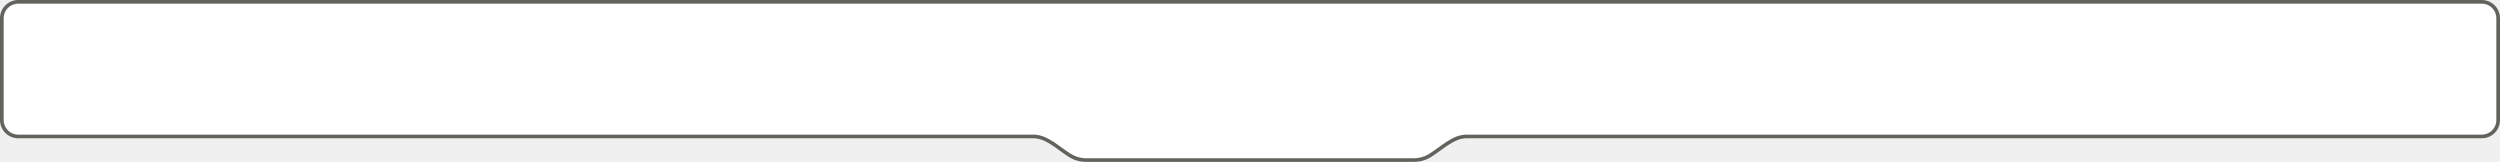
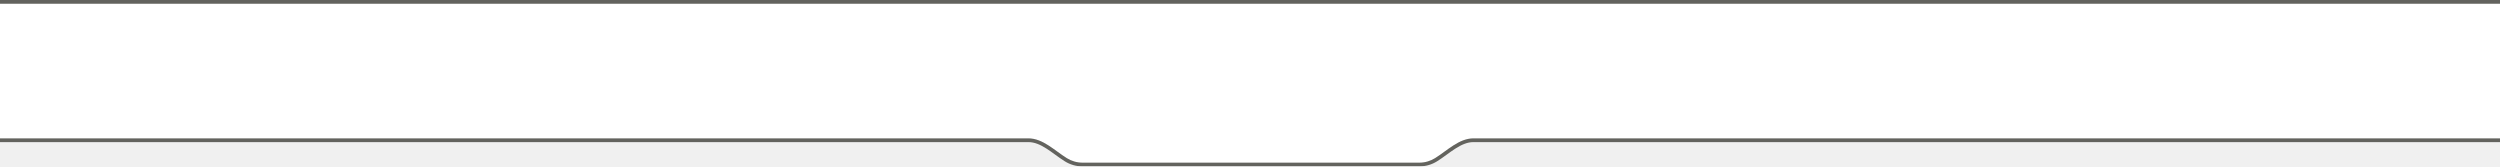
- <svg xmlns="http://www.w3.org/2000/svg" width="1374" height="89" viewBox="0 0 1374 89" fill="none">
-   <mask id="path-1-outside-1_801_323" maskUnits="userSpaceOnUse" x="0" y="0" width="1374" height="89" fill="black">
-     <rect fill="white" width="1374" height="89" />
-     <path fill-rule="evenodd" clip-rule="evenodd" d="M10 2C5.582 2 2 5.582 2 10V66C2 70.418 5.582 74 10 74H568.031C575.717 74 582.047 80.557 588.58 84.608C591.025 86.124 593.91 87 597 87H777C780.09 87 782.975 86.124 785.42 84.608C791.953 80.557 798.283 74 805.969 74H1364C1368.42 74 1372 70.418 1372 66V10C1372 5.582 1368.42 2 1364 2H777H597H10Z" />
+ <svg xmlns="http://www.w3.org/2000/svg" width="1337" height="89" viewBox="0 0 1337 89" fill="none">
+   <mask id="path-1-outside-1_964_989" maskUnits="userSpaceOnUse" x="-18" y="0" width="1374" height="89" fill="black">
+     <rect fill="white" x="-18" width="1374" height="89" />
+     <path fill-rule="evenodd" clip-rule="evenodd" d="M-8 2C-12.418 2 -16 5.582 -16 10V66C-16 70.418 -12.418 74 -8 74H550.031C557.717 74 564.047 80.557 570.58 84.608C573.025 86.124 575.91 87 579 87H759C762.09 87 764.975 86.124 767.42 84.608C773.953 80.557 780.283 74 787.969 74H1346C1350.42 74 1354 70.418 1354 66V10C1354 5.582 1350.42 2 1346 2H759H579H-8Z" />
  </mask>
-   <path fill-rule="evenodd" clip-rule="evenodd" d="M10 2C5.582 2 2 5.582 2 10V66C2 70.418 5.582 74 10 74H568.031C575.717 74 582.047 80.557 588.58 84.608C591.025 86.124 593.91 87 597 87H777C780.09 87 782.975 86.124 785.42 84.608C791.953 80.557 798.283 74 805.969 74H1364C1368.42 74 1372 70.418 1372 66V10C1372 5.582 1368.42 2 1364 2H777H597H10Z" fill="white" />
-   <path d="M785.42 84.608L784.366 82.908L785.42 84.608ZM588.58 84.608L589.634 82.908L588.58 84.608ZM4 10C4 6.686 6.686 4 10 4V0C4.477 0 0 4.477 0 10H4ZM4 66V10H0V66H4ZM10 72C6.686 72 4 69.314 4 66H0C0 71.523 4.477 76 10 76V72ZM568.031 72H10V76H568.031V72ZM597 85C594.294 85 591.772 84.234 589.634 82.908L587.526 86.307C590.279 88.015 593.527 89 597 89V85ZM777 85H597V89H777V85ZM784.366 82.908C782.228 84.234 779.706 85 777 85V89C780.473 89 783.721 88.015 786.474 86.307L784.366 82.908ZM1364 72H805.969V76H1364V72ZM1370 66C1370 69.314 1367.31 72 1364 72V76C1369.52 76 1374 71.523 1374 66H1370ZM1370 10V66H1374V10H1370ZM1364 4C1367.31 4 1370 6.686 1370 10H1374C1374 4.477 1369.52 0 1364 0V4ZM777 4H1364V0H777V4ZM597 4H777V0H597V4ZM10 4H597V0H10V4ZM786.474 86.307C788.179 85.25 789.856 84.039 791.481 82.86C793.126 81.666 794.719 80.505 796.339 79.47C799.591 77.393 802.7 76 805.969 76V72C801.552 72 797.653 73.885 794.186 76.099C792.446 77.21 790.751 78.448 789.132 79.622C787.492 80.812 785.928 81.939 784.366 82.908L786.474 86.307ZM568.031 76C571.3 76 574.409 77.393 577.661 79.47C579.281 80.505 580.874 81.666 582.519 82.86C584.144 84.039 585.821 85.25 587.526 86.307L589.634 82.908C588.072 81.939 586.508 80.812 584.868 79.622C583.249 78.448 581.554 77.21 579.814 76.099C576.347 73.885 572.448 72 568.031 72V76Z" fill="#63635E" mask="url(#path-1-outside-1_801_323)" />
+   <path fill-rule="evenodd" clip-rule="evenodd" d="M-8 2C-12.418 2 -16 5.582 -16 10V66C-16 70.418 -12.418 74 -8 74H550.031C557.717 74 564.047 80.557 570.58 84.608C573.025 86.124 575.91 87 579 87H759C762.09 87 764.975 86.124 767.42 84.608C773.953 80.557 780.283 74 787.969 74H1346C1350.42 74 1354 70.418 1354 66V10C1354 5.582 1350.42 2 1346 2H759H579H-8Z" fill="white" />
+   <path d="M767.42 84.608L766.366 82.908L767.42 84.608ZM570.58 84.608L571.634 82.908L570.58 84.608ZM-14 10C-14 6.686 -11.314 4 -8 4V0C-13.523 0 -18 4.477 -18 10H-14ZM-14 66V10H-18V66H-14ZM-8 72C-11.314 72 -14 69.314 -14 66H-18C-18 71.523 -13.523 76 -8 76V72ZM550.031 72H-8V76H550.031V72ZM579 85C576.294 85 573.772 84.234 571.634 82.908L569.526 86.307C572.279 88.015 575.527 89 579 89V85ZM759 85H579V89H759V85ZM766.366 82.908C764.228 84.234 761.706 85 759 85V89C762.473 89 765.721 88.015 768.474 86.307L766.366 82.908ZM1346 72H787.969V76H1346V72ZM1352 66C1352 69.314 1349.31 72 1346 72V76C1351.52 76 1356 71.523 1356 66H1352ZM1352 10V66H1356V10H1352ZM1346 4C1349.31 4 1352 6.686 1352 10H1356C1356 4.477 1351.52 0 1346 0V4ZM759 4H1346V0H759V4ZM579 4H759V0H579V4ZM-8 4H579V0H-8V4ZM768.474 86.307C770.179 85.25 771.856 84.039 773.481 82.86C775.126 81.666 776.719 80.505 778.339 79.47C781.591 77.393 784.7 76 787.969 76V72C783.552 72 779.653 73.885 776.186 76.099C774.446 77.21 772.751 78.448 771.132 79.622C769.492 80.812 767.928 81.939 766.366 82.908L768.474 86.307ZM550.031 76C553.3 76 556.409 77.393 559.661 79.47C561.281 80.505 562.874 81.666 564.519 82.86C566.144 84.039 567.821 85.25 569.526 86.307L571.634 82.908C570.072 81.939 568.508 80.812 566.868 79.622C565.249 78.448 563.554 77.21 561.814 76.099C558.347 73.885 554.448 72 550.031 72V76Z" fill="#63635E" mask="url(#path-1-outside-1_964_989)" />
</svg>
